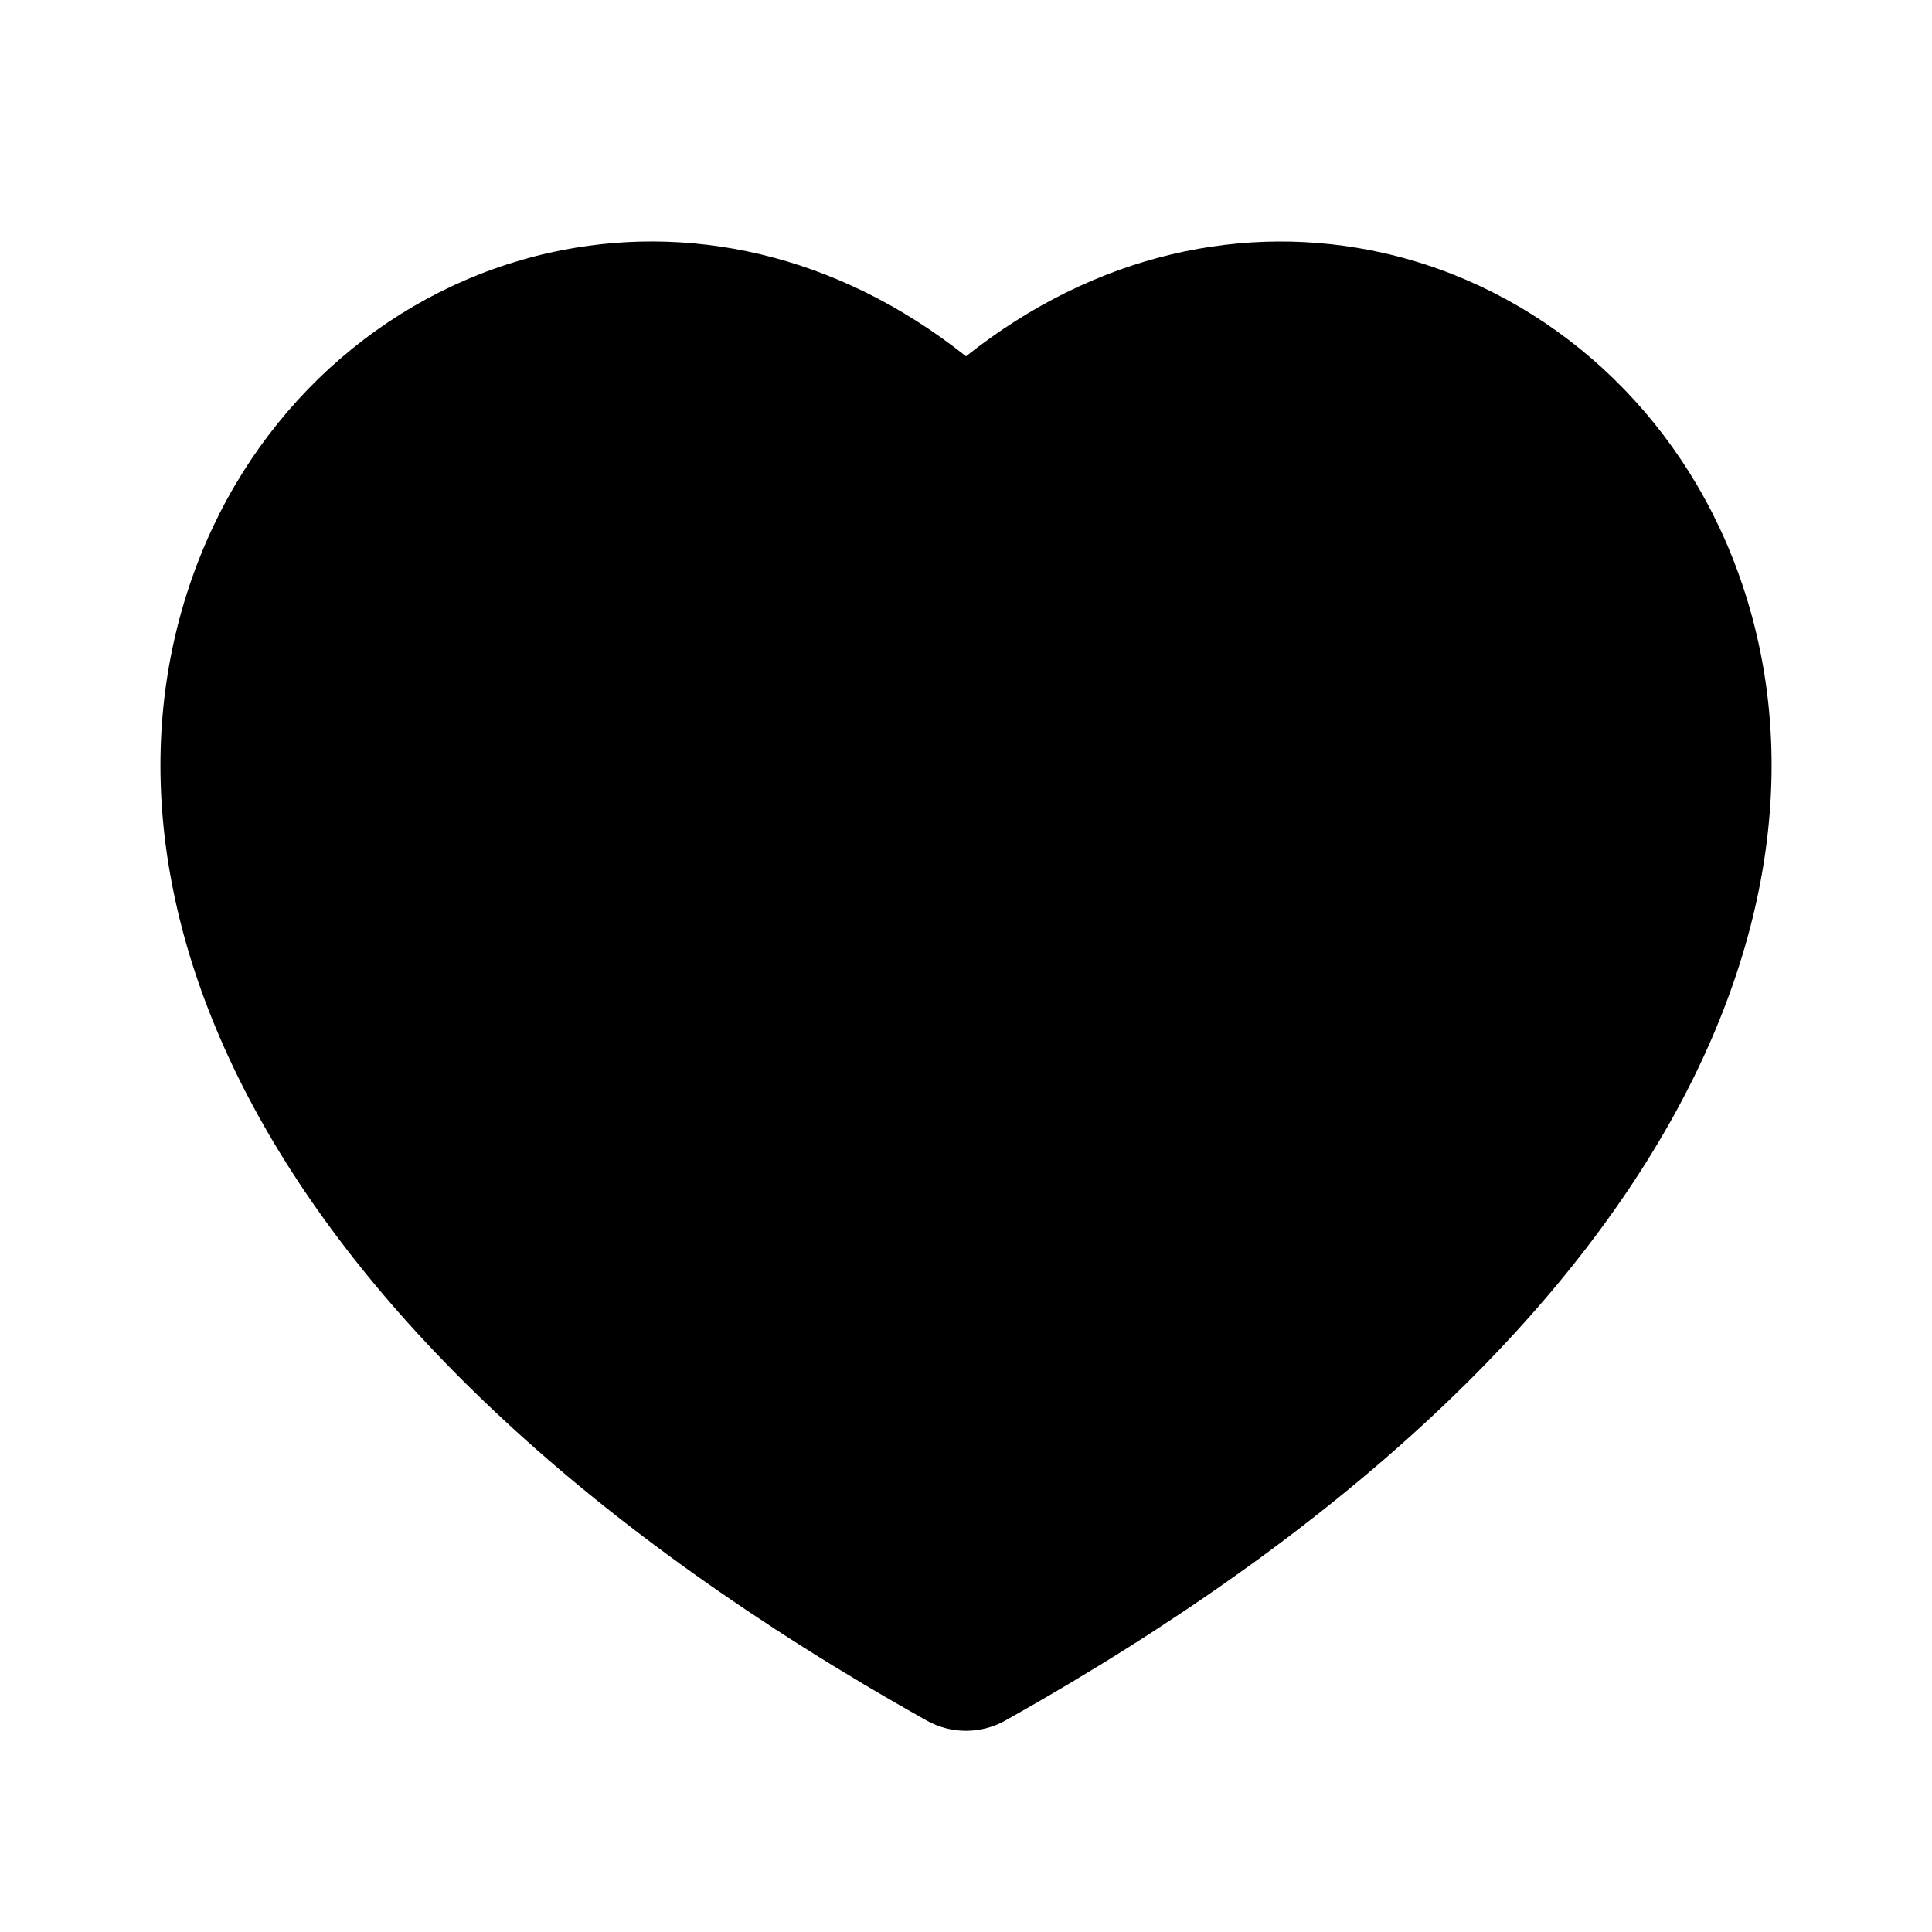
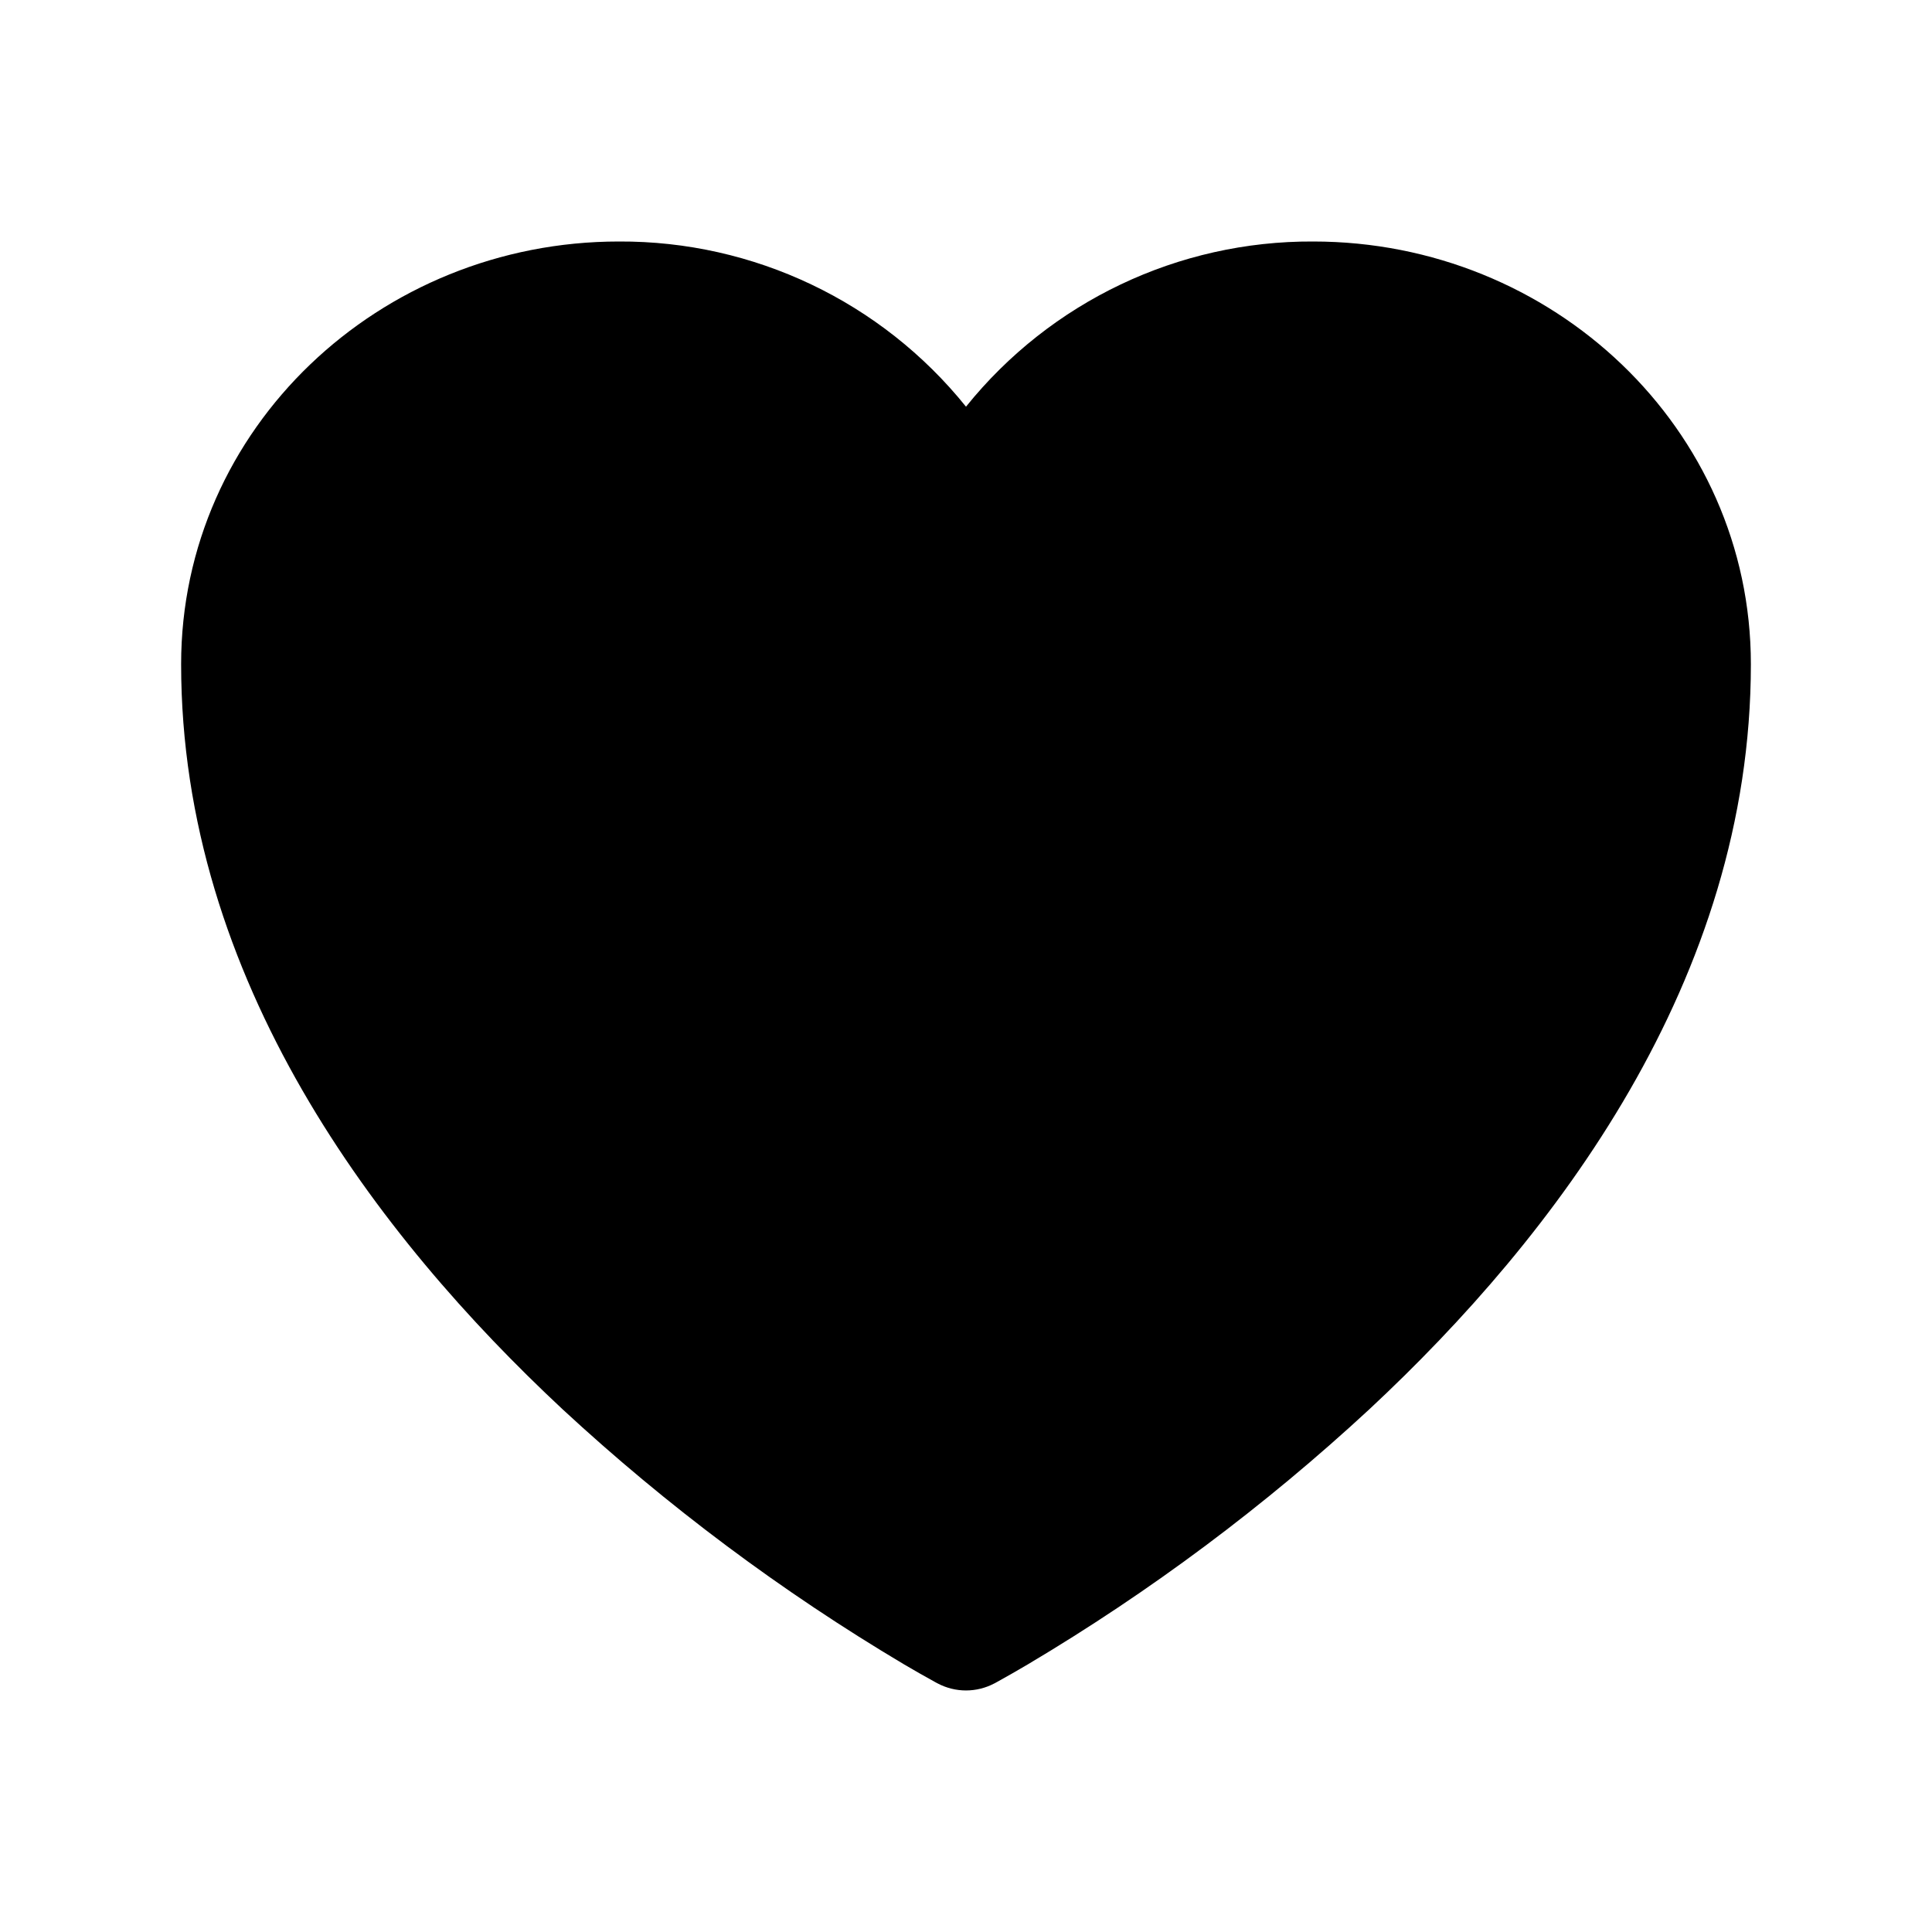
- <svg xmlns="http://www.w3.org/2000/svg" width="24" height="24" fill="none" viewBox="0 0 24 24">
-   <path fill="currentColor" d="M12.49 21.372c8.527-4.78 10.625-10.47 9.021-14.47-.779-1.941-2.413-3.333-4.341-3.763-1.698-.378-3.553.003-5.17 1.287-1.616-1.284-3.47-1.666-5.169-1.287-1.928.43-3.563 1.822-4.341 3.764-1.605 4 .494 9.69 9.021 14.47a1 1 0 0 0 .978 0Z" />
+ <svg xmlns="http://www.w3.org/2000/svg" viewBox="0 0 24 24" fill="currentColor" aria-hidden="true">
+   <path d="M11.645 20.91l-.007-.003-.022-.012a15.247 15.247 0 01-.383-.218 25.18 25.18 0 01-4.244-3.17C4.688 15.36 2.25 12.174 2.25 8.25 2.25 5.322 4.714 3 7.688 3A5.5 5.5 0 0112 5.052 5.5 5.5 0 0116.313 3c2.973 0 5.437 2.322 5.437 5.25 0 3.925-2.438 7.111-4.739 9.256a25.175 25.175 0 01-4.244 3.17 15.247 15.247 0 01-.383.219l-.022.012-.007.004-.003.001a.752.752 0 01-.704 0l-.003-.001z" />
</svg>
